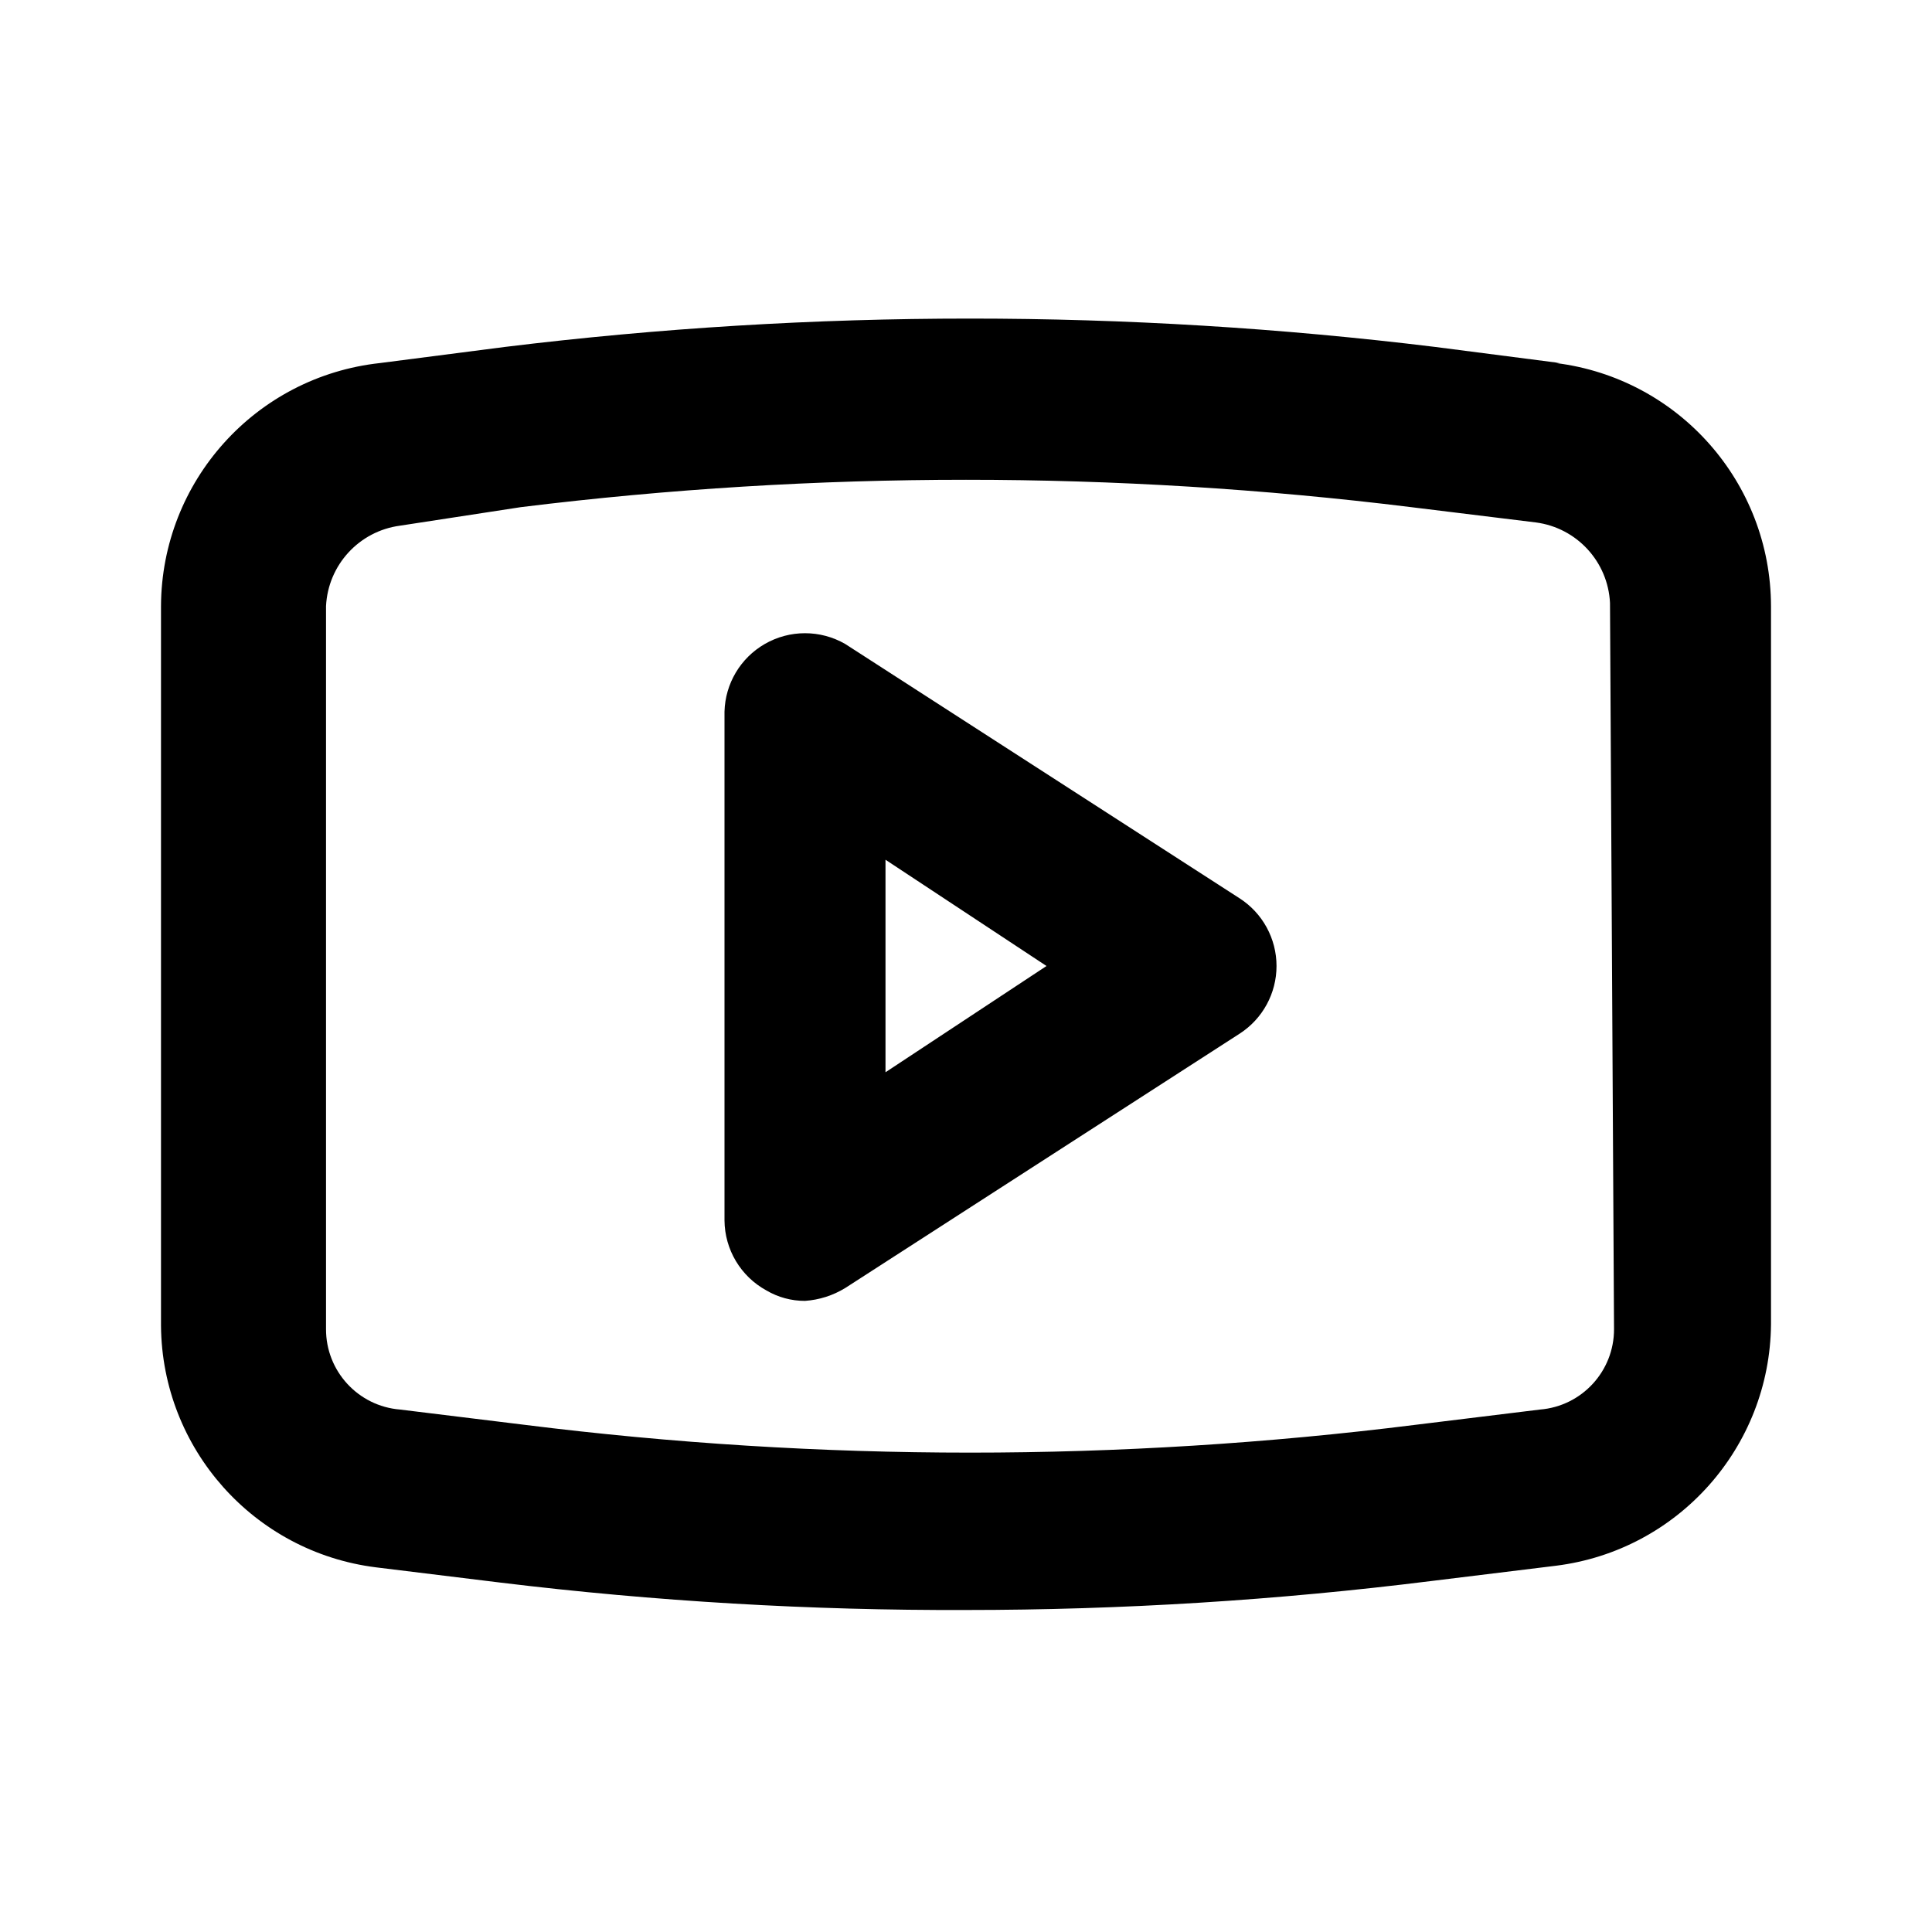
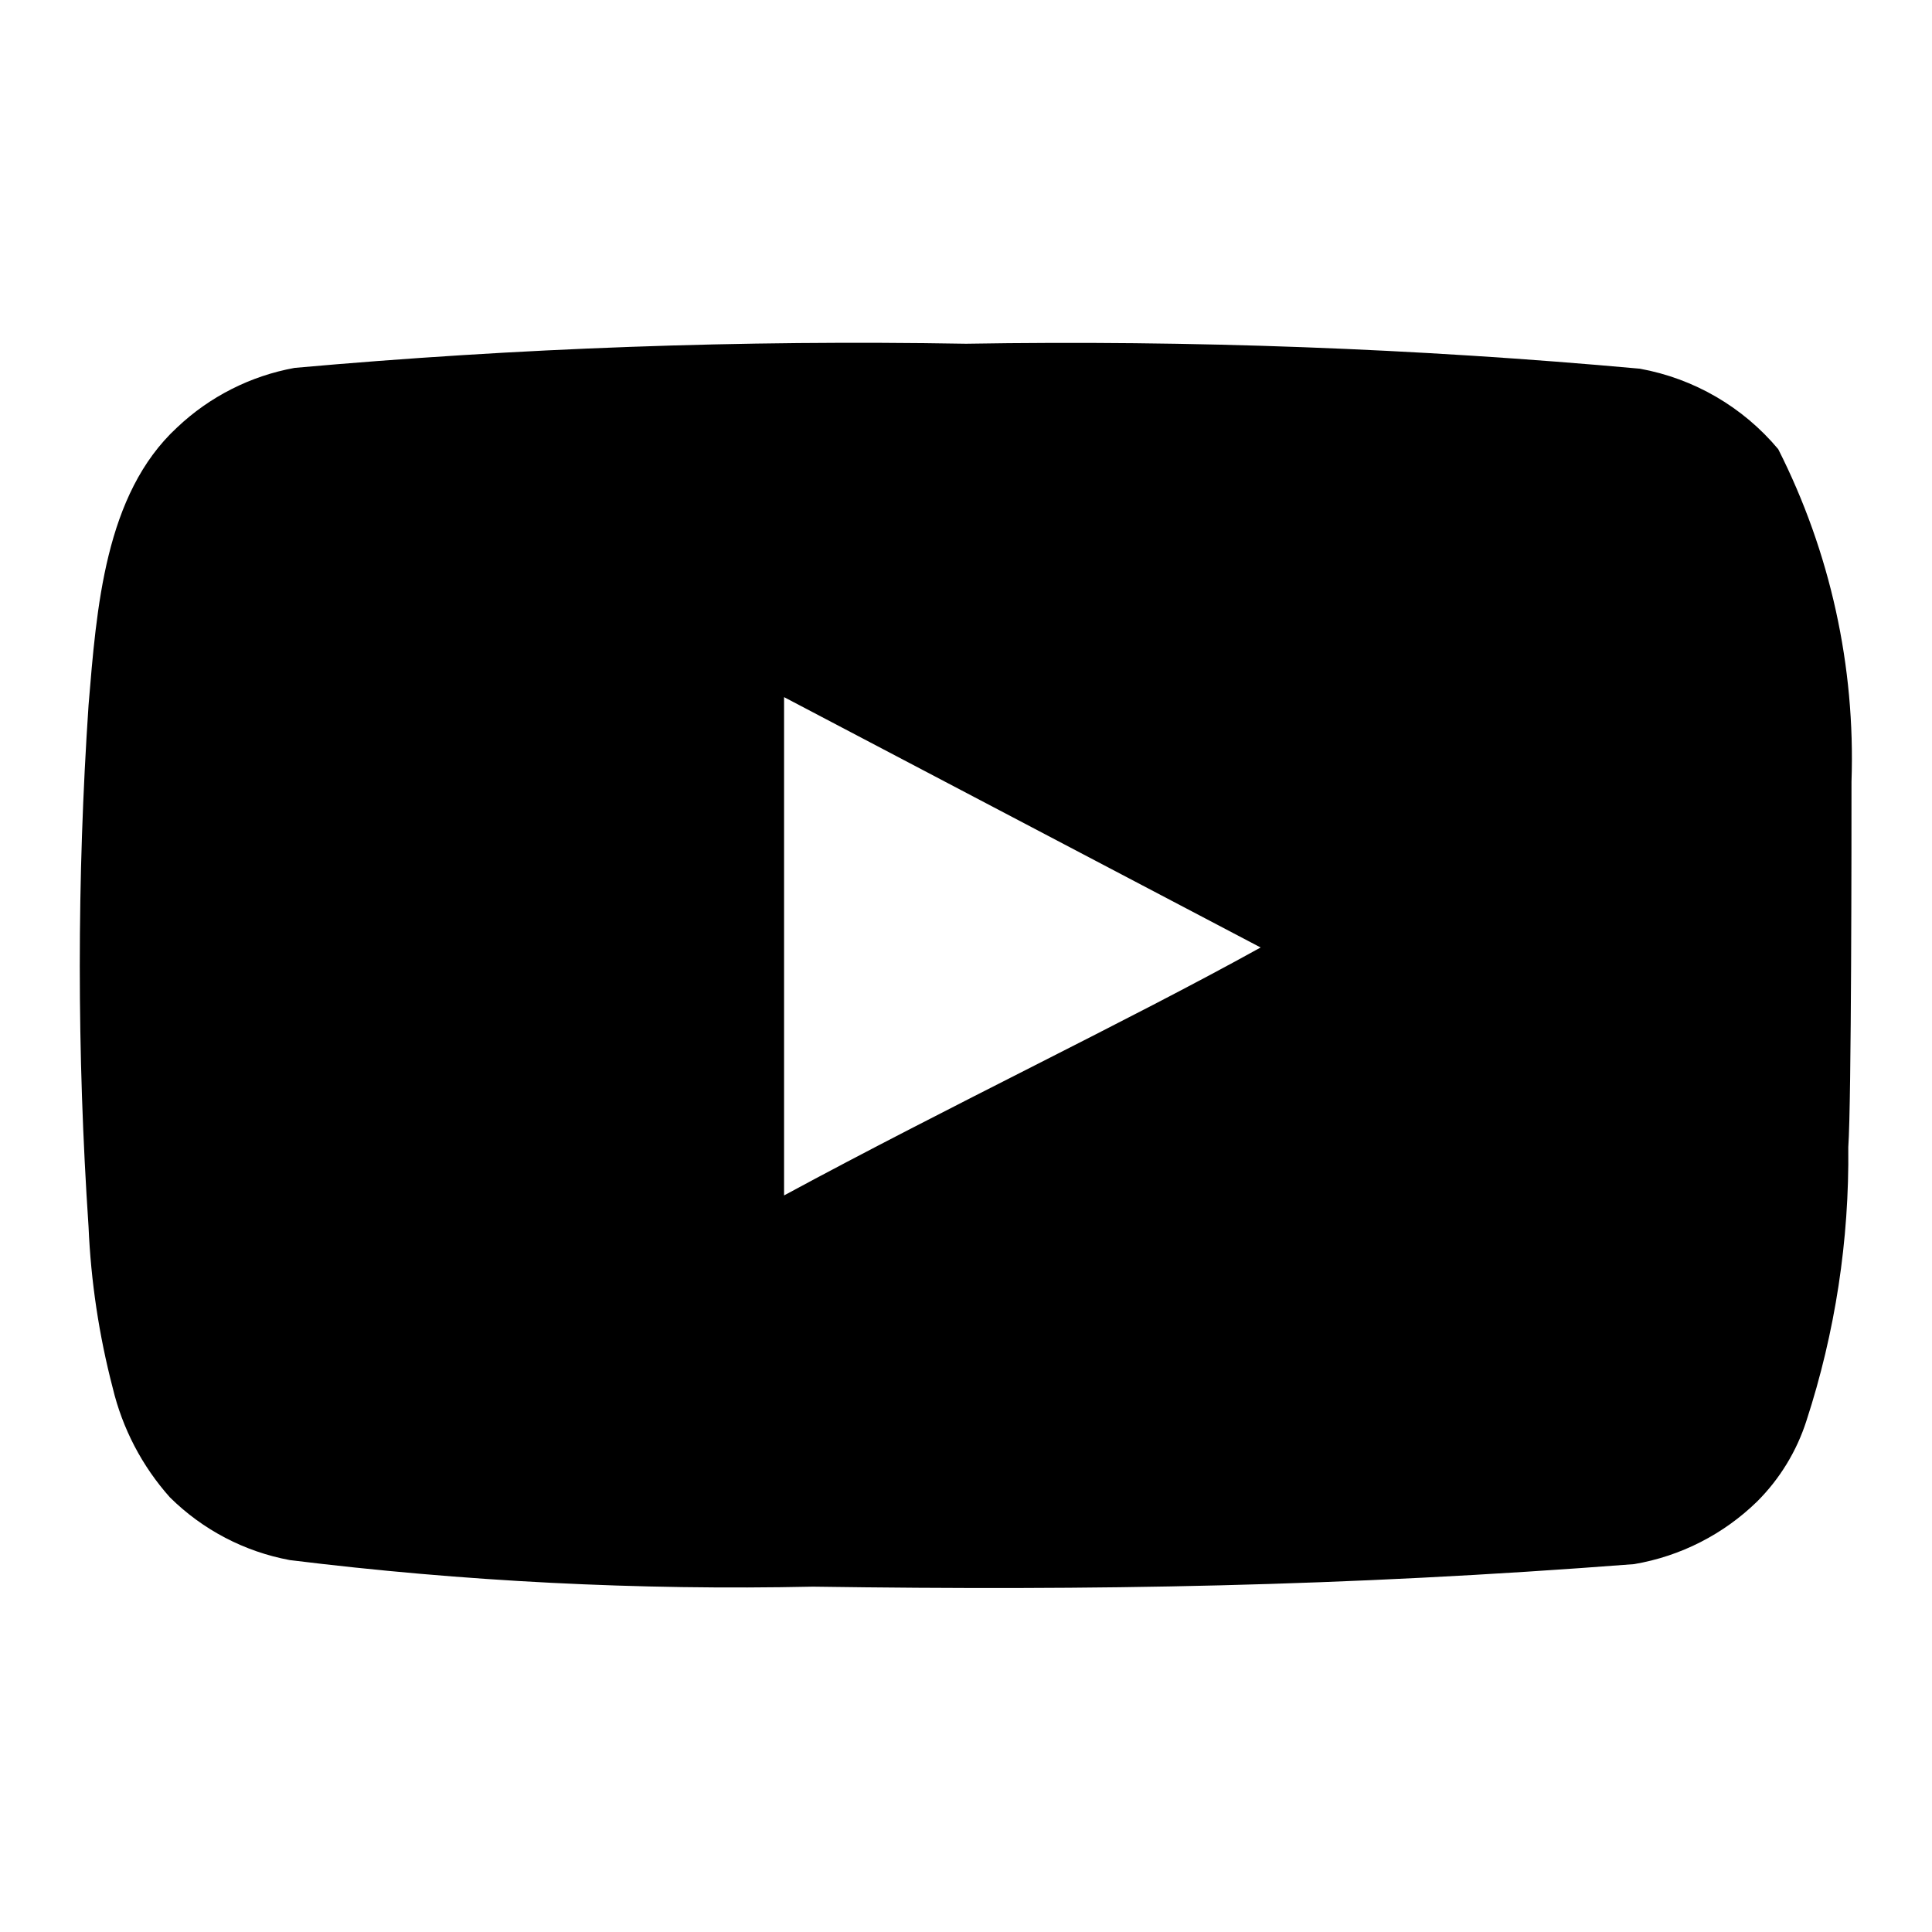
<svg xmlns="http://www.w3.org/2000/svg" data-name="Layer 1" viewBox="0 0 24 24">
-   <path d="M15.4,11.16,10.5,8a1,1,0,0,0-1,0A1,1,0,0,0,9,8.84v6.32a1,1,0,0,0,.52.87.94.94,0,0,0,.48.13A1.1,1.1,0,0,0,10.5,16l4.9-3.16a1,1,0,0,0,0-1.68ZM11,13.32V10.68L13,12Zm8.38-8.81-1.55-.2a47.56,47.56,0,0,0-11.56,0l-1.55.2A3.05,3.05,0,0,0,2,7.53v8.94a3.05,3.05,0,0,0,2.67,3l1.55.19A46.6,46.6,0,0,0,12,20a46.6,46.6,0,0,0,5.78-.36l1.55-.19a3.05,3.05,0,0,0,2.67-3V7.53A3.05,3.05,0,0,0,19.33,4.51Zm.67,12a1,1,0,0,1-.92,1l-1.55.19a44.49,44.49,0,0,1-11.06,0l-1.55-.19a1,1,0,0,1-.92-1V7.53a1.06,1.06,0,0,1,.92-1L6.47,6.3a45.14,45.14,0,0,1,11.06,0l1.55.19a1.06,1.06,0,0,1,.92,1Z" />
+   <path d="M23,9.71a8.5,8.5,0,0,0-.91-4.13,2.92,2.92,0,0,0-1.72-1A78.36,78.36,0,0,0,12,4.27a78.45,78.45,0,0,0-8.34.3,2.87,2.87,0,0,0-1.46.74c-.9.83-1,2.25-1.1,3.45a48.29,48.29,0,0,0,0,6.48,9.55,9.55,0,0,0,.3,2,3.14,3.14,0,0,0,.71,1.36,2.86,2.86,0,0,0,1.49.78,45.18,45.18,0,0,0,6.5.33c3.5.05,6.57,0,10.2-.28a2.88,2.88,0,0,0,1.53-.78,2.49,2.49,0,0,0,.61-1,10.58,10.58,0,0,0,.52-3.4C23,13.69,23,10.31,23,9.71ZM9.74,14.85V8.66l5.92,3.11C14,12.69,11.81,13.73,9.74,14.85Z" />
</svg>
